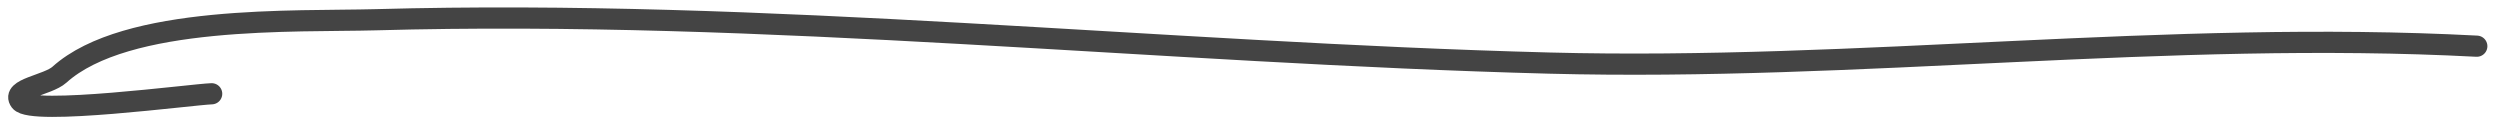
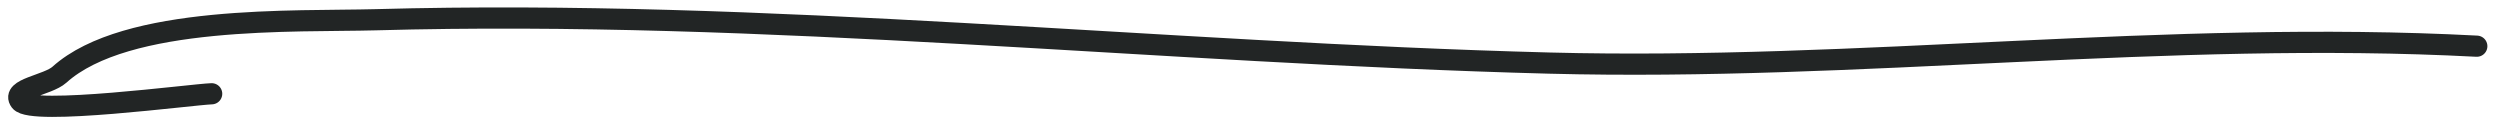
<svg xmlns="http://www.w3.org/2000/svg" width="118" height="6" viewBox="0 0 118 6" fill="none">
-   <path d="M116.905 2.18C102.295 1.411 87.756 3.36 73.131 2.978C54.69 2.497 36.181 0.417 17.728 0.932C13.973 1.036 5.964 0.683 2.804 3.527C2.252 4.024 0.511 4.181 0.957 4.775C1.479 5.471 9.078 4.456 9.991 4.426" stroke="#444444" stroke-linecap="round" />
+   <path d="M116.905 2.18C102.295 1.411 87.756 3.36 73.131 2.978C54.69 2.497 36.181 0.417 17.728 0.932C13.973 1.036 5.964 0.683 2.804 3.527C2.252 4.024 0.511 4.181 0.957 4.775C1.479 5.471 9.078 4.456 9.991 4.426" stroke="#222525" stroke-linecap="round" />
</svg>
